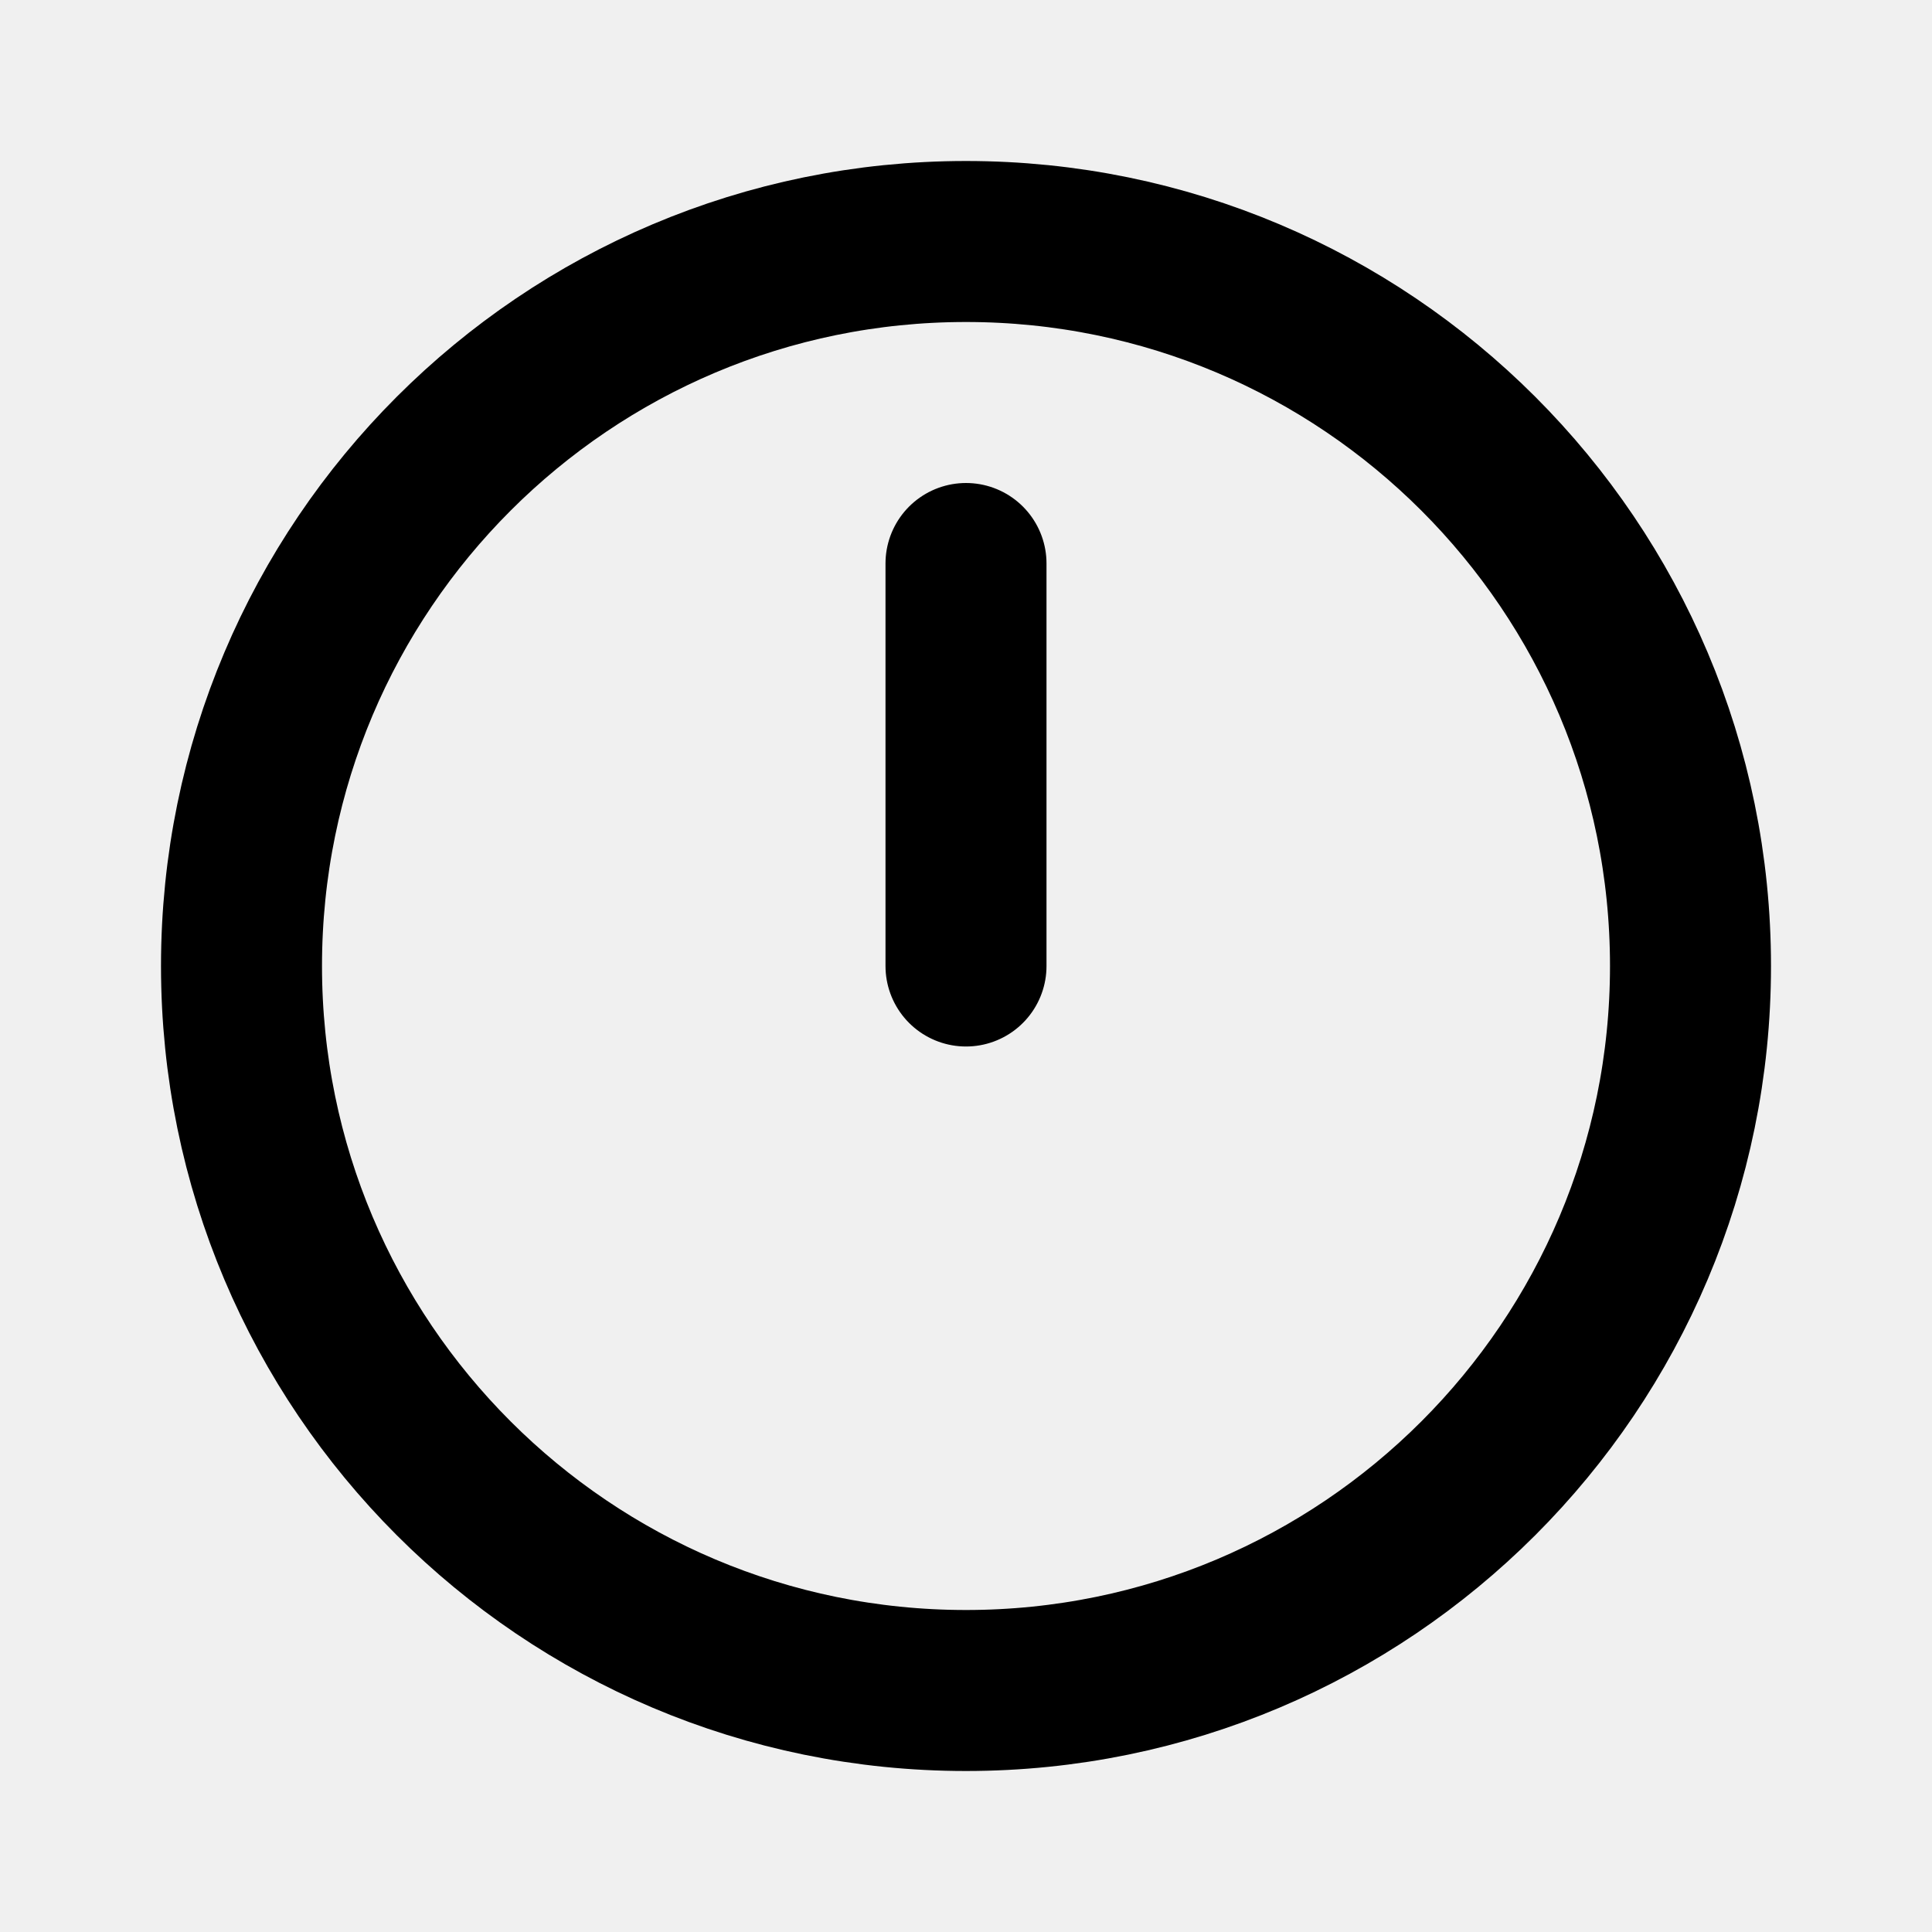
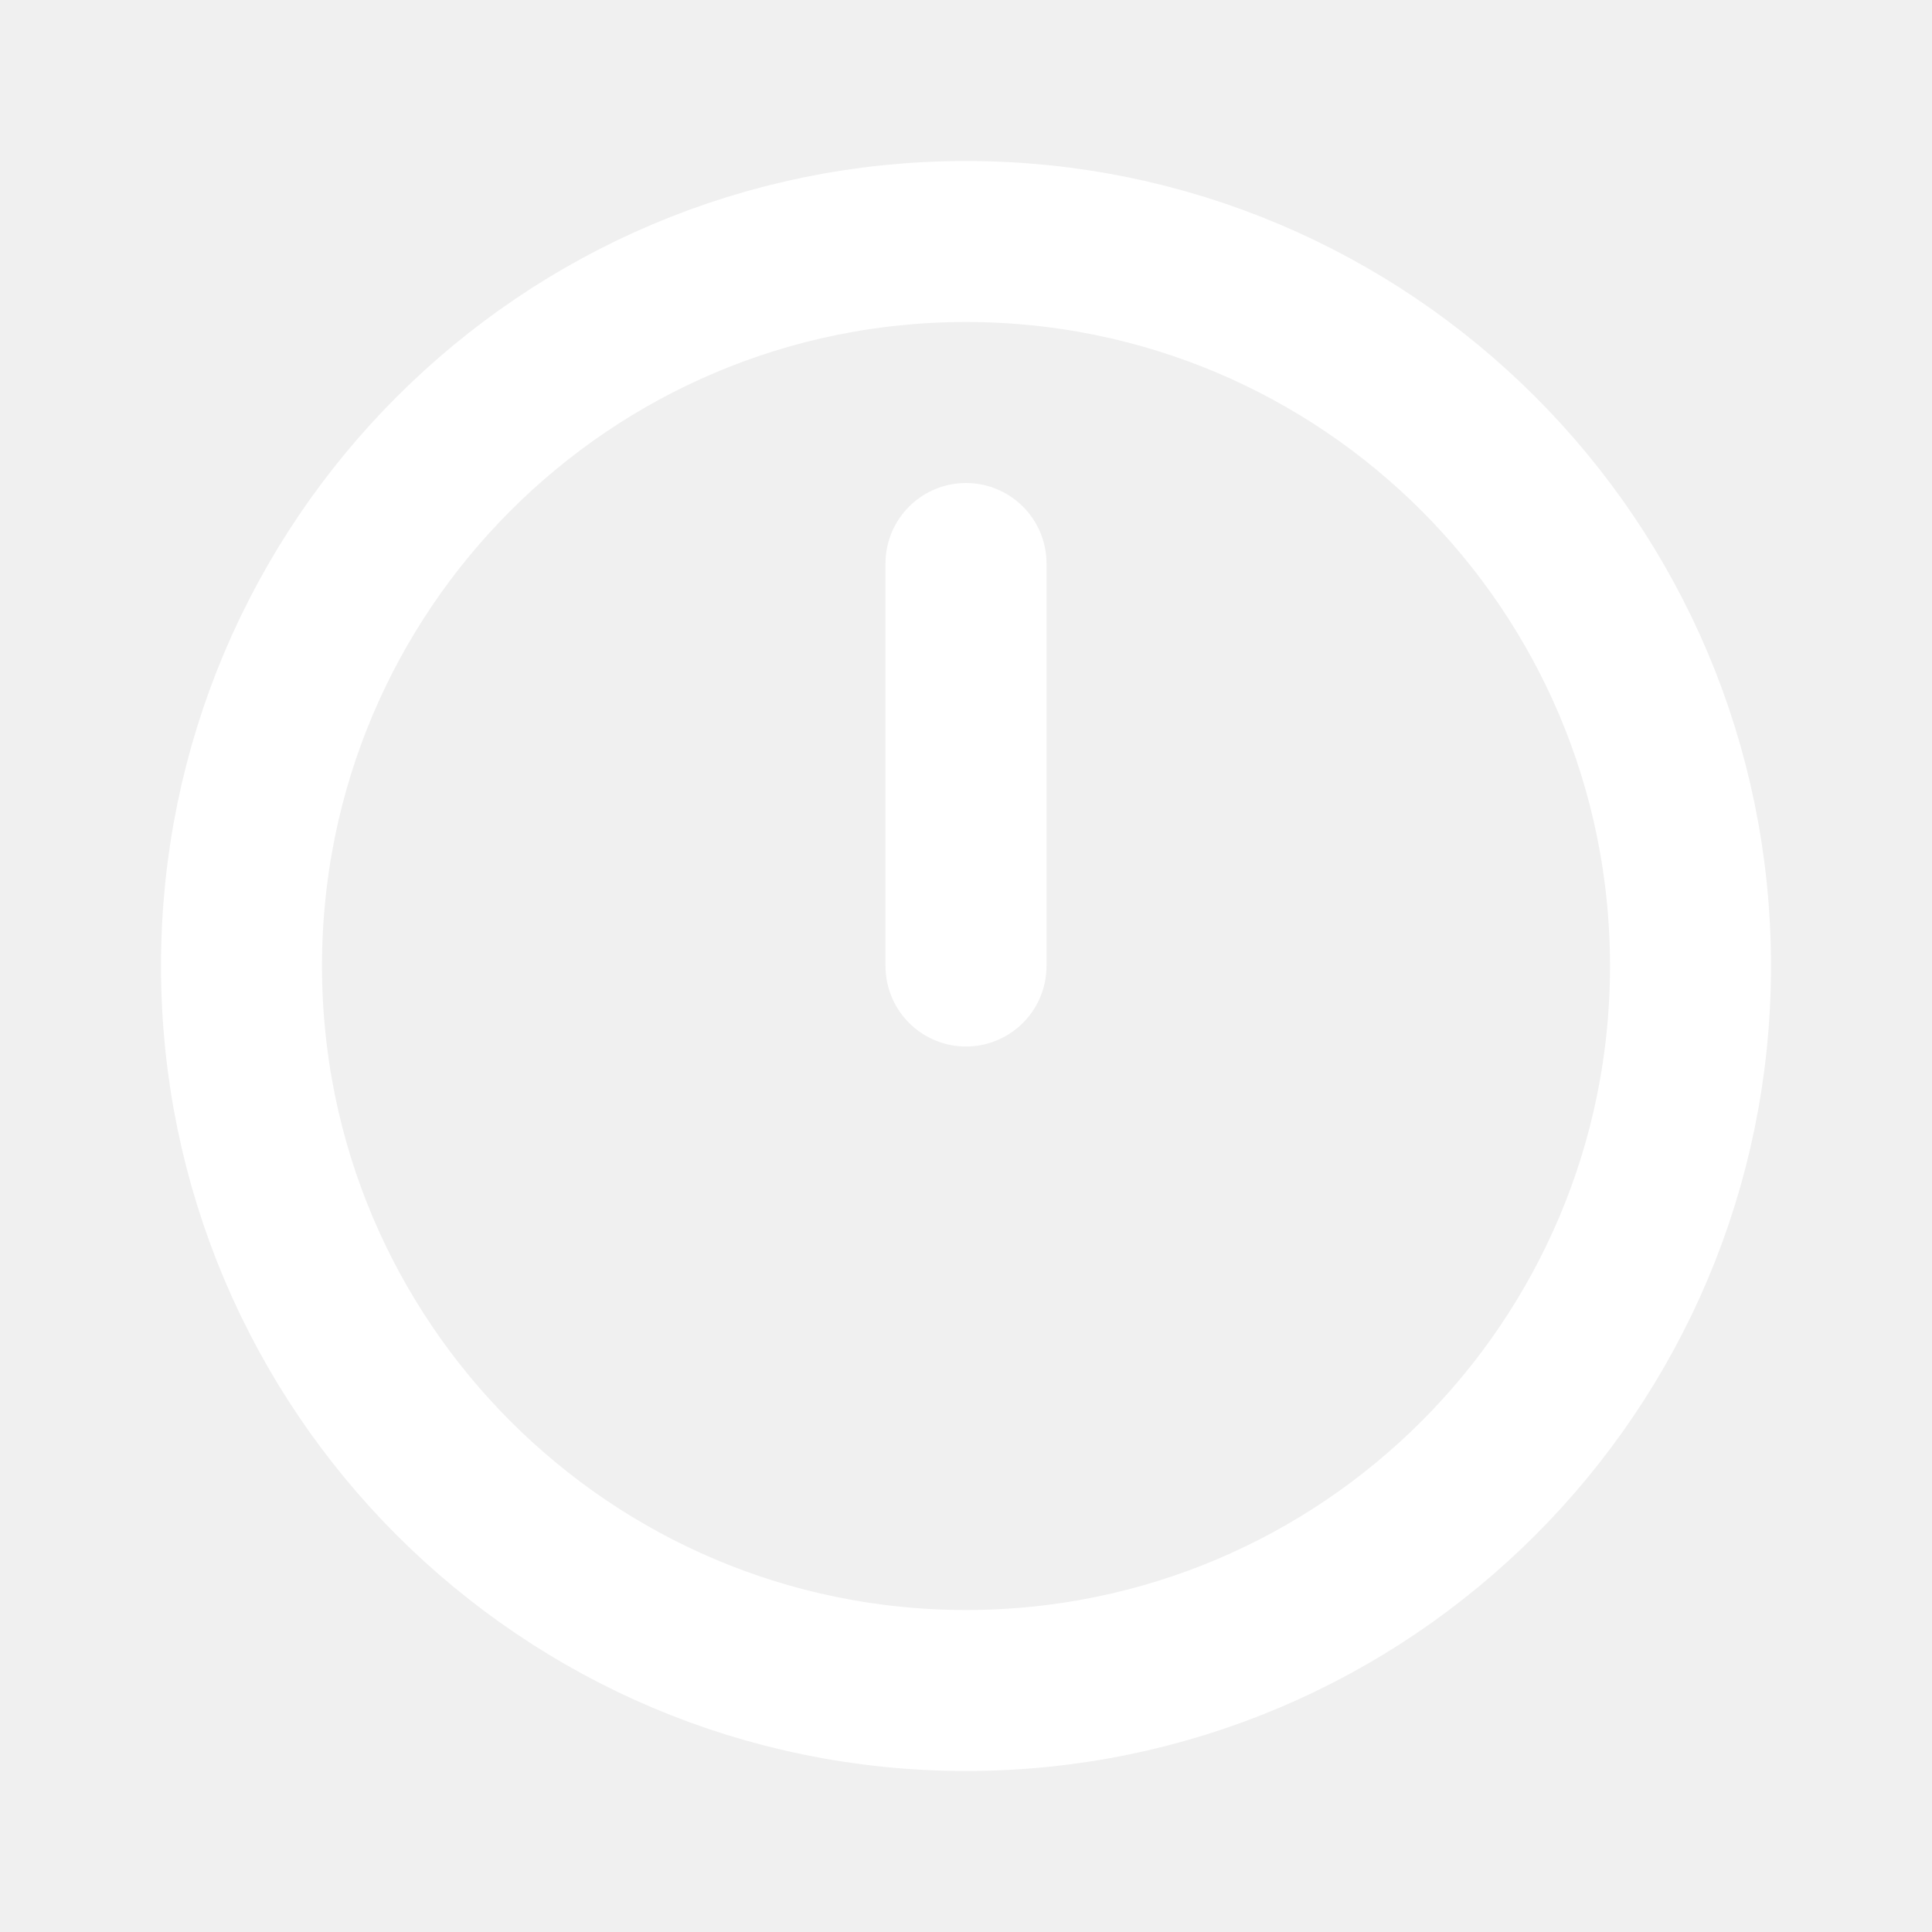
<svg xmlns="http://www.w3.org/2000/svg" width="800px" height="800px" viewBox="0 0 24 24" fill="none">
-   <path d="M12 12V7M21 12C21 16.971 16.971 21 12 21C7.029 21 3 16.971 3 12C3 7.029 7.029 3 12 3C16.971 3 21 7.029 21 12Z" stroke="#000000" stroke-width="2" stroke-linecap="round" stroke-linejoin="round" />
+   <path d="M12 12V7M21 12C21 16.971 16.971 21 12 21C7.029 21 3 16.971 3 12C3 7.029 7.029 3 12 3C16.971 3 21 7.029 21 12Z" stroke="#ffffff" stroke-width="2" stroke-linecap="round" stroke-linejoin="round" />
</svg>
